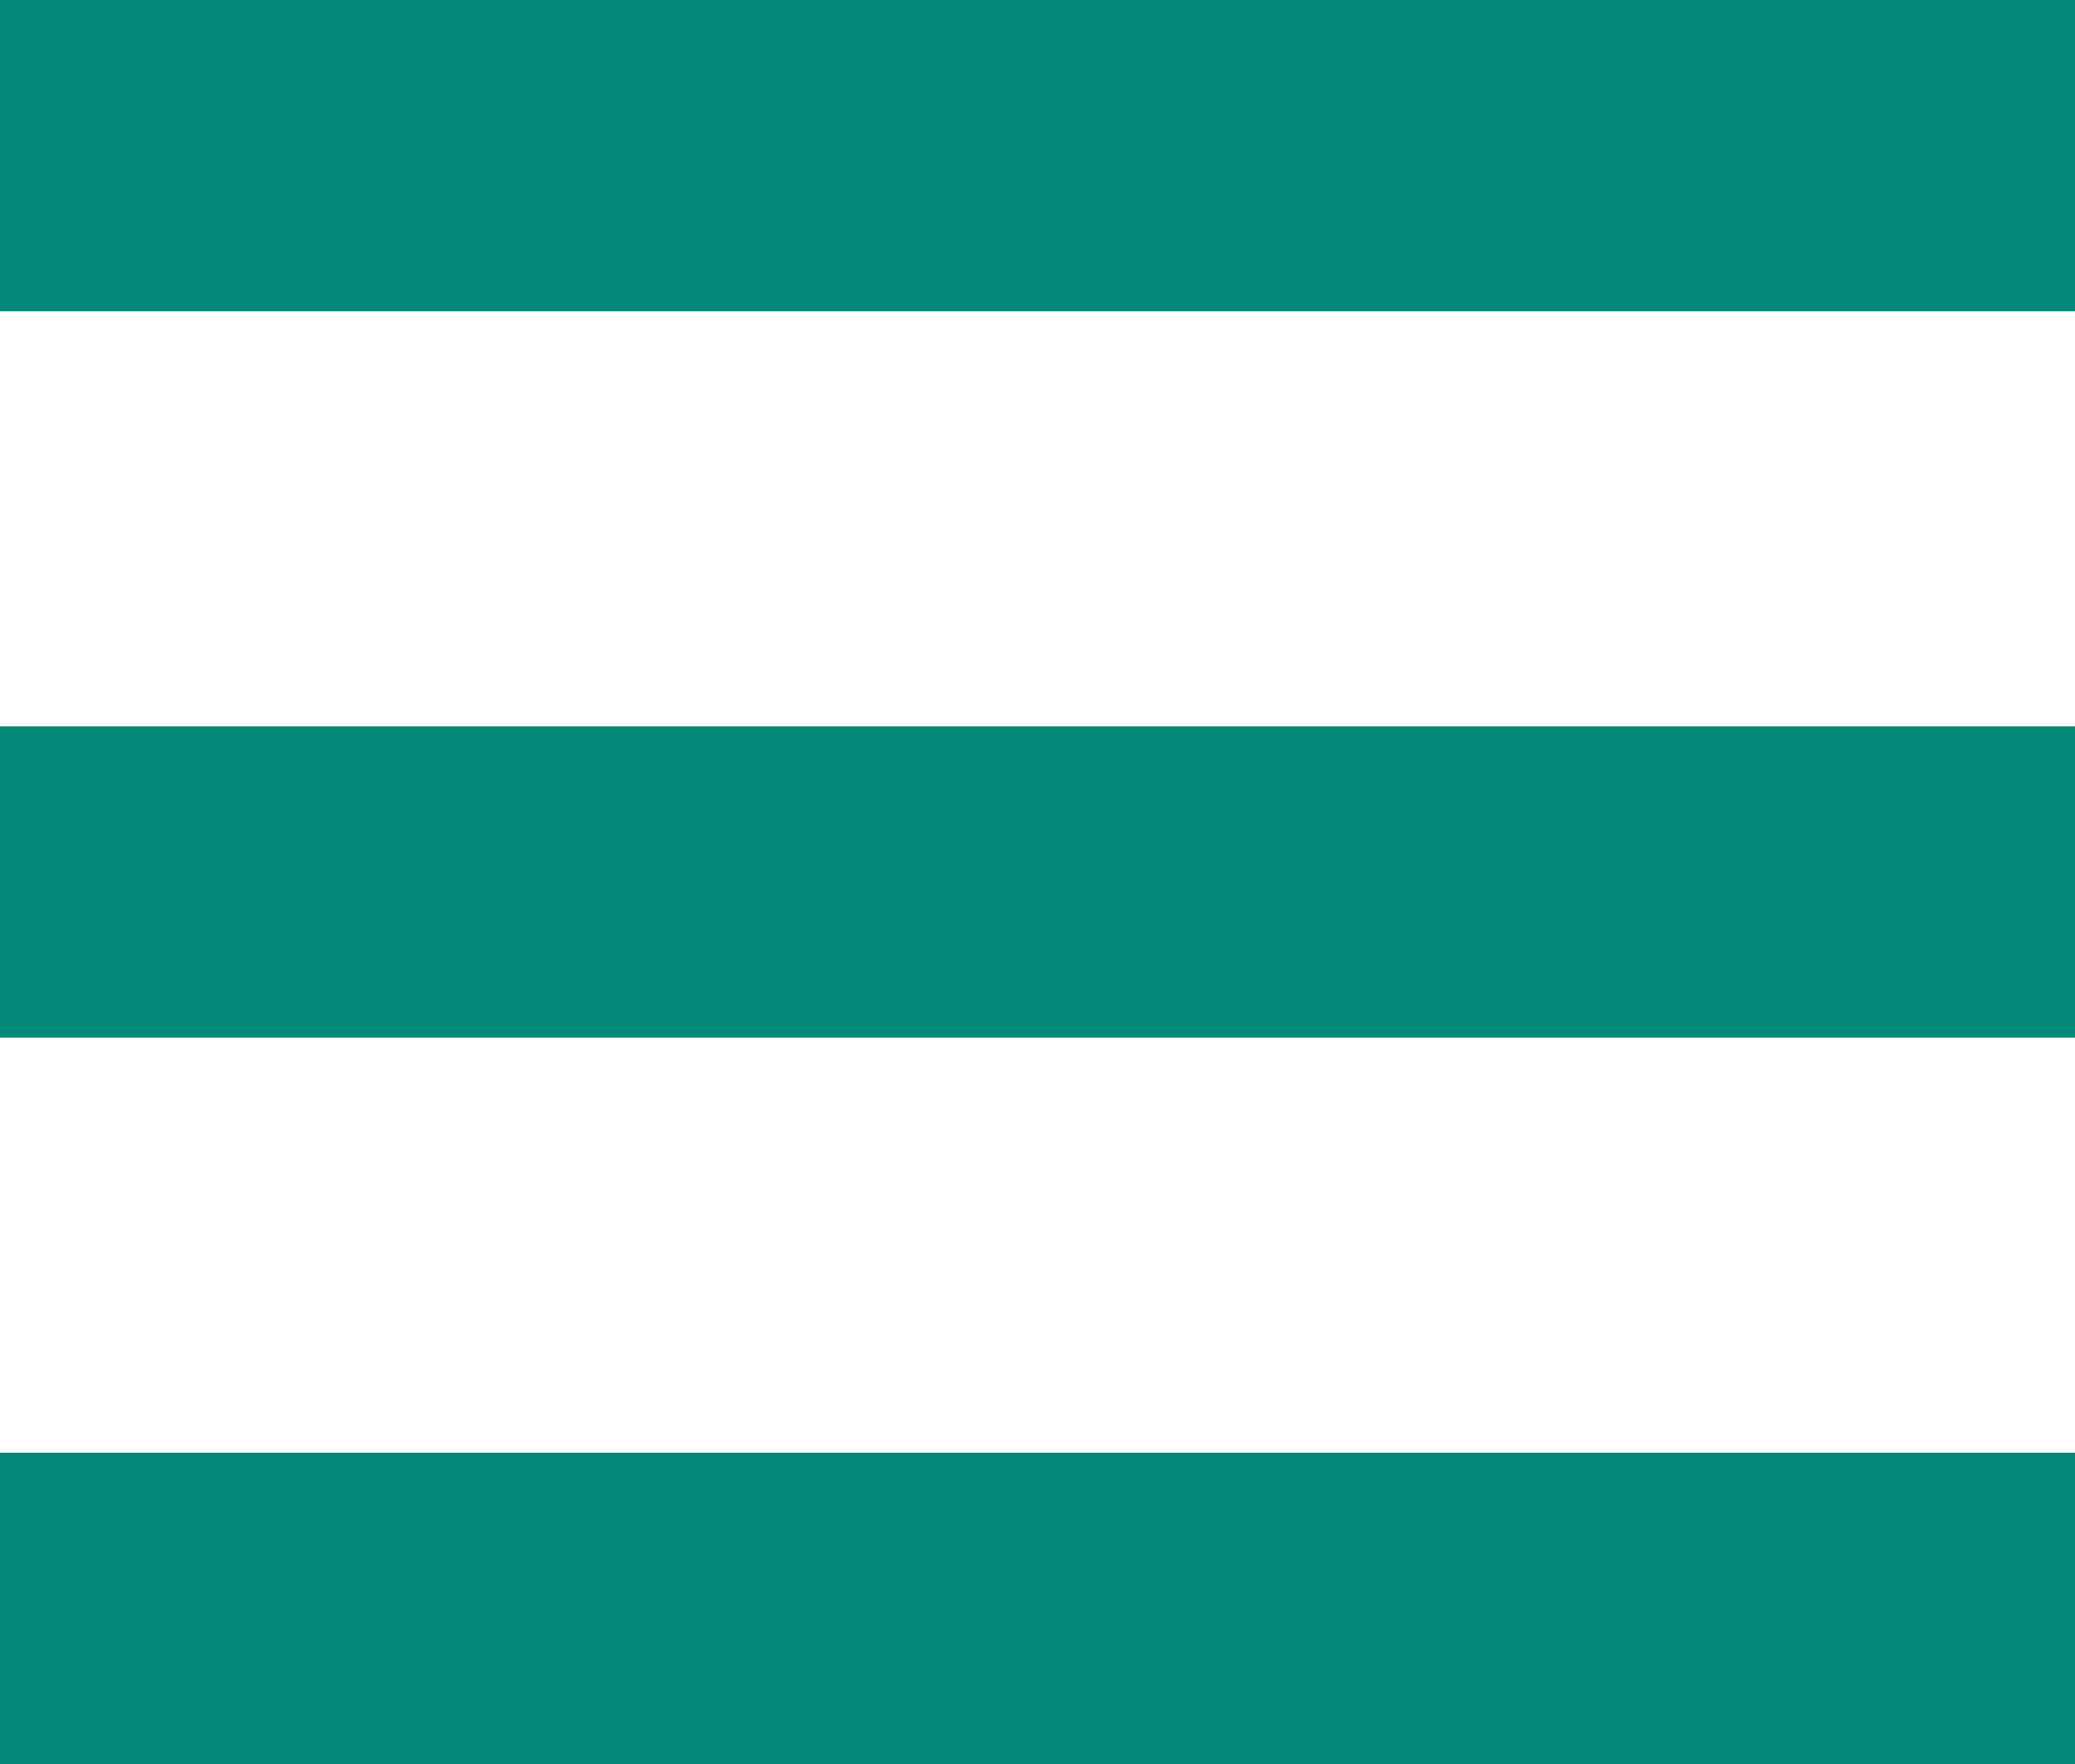
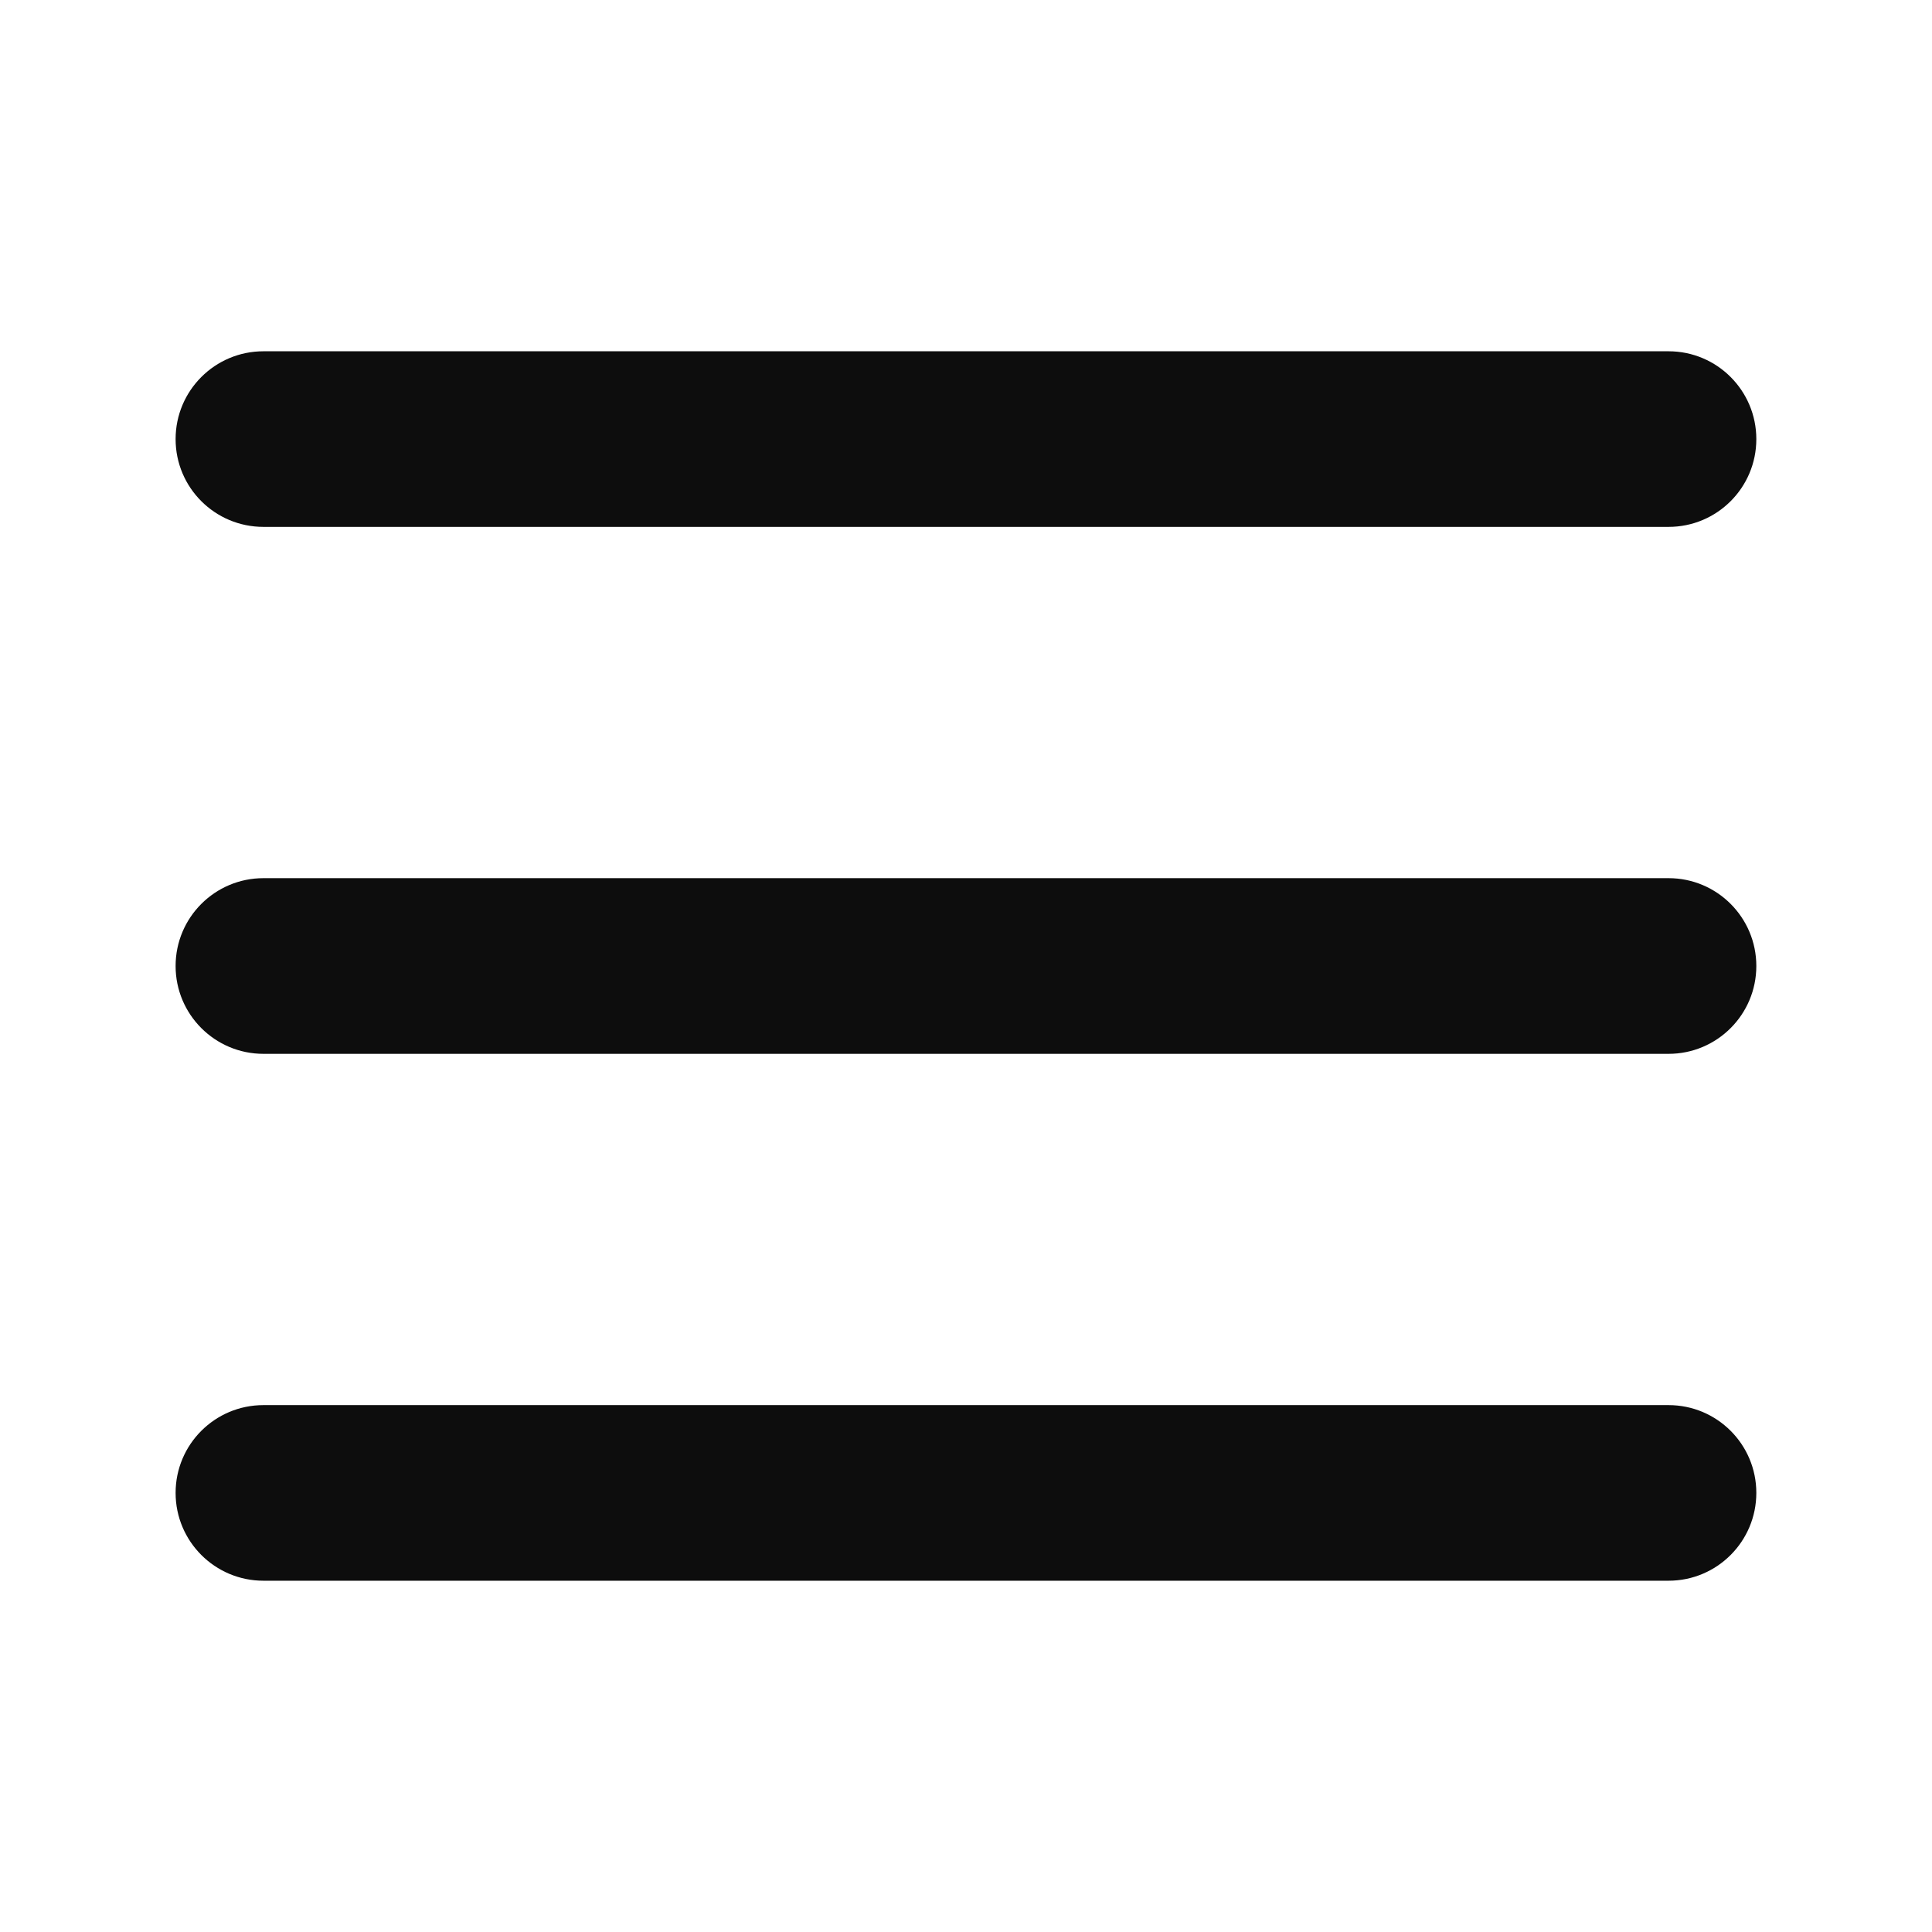
- <svg xmlns="http://www.w3.org/2000/svg" width="20" height="17" viewBox="0 0 20 17" fill="none">
-   <rect width="20" height="3" fill="#02897a" />
-   <rect y="7" width="20" height="3" fill="#02897a" />
-   <rect y="14" width="20" height="3" fill="#02897a" />
+ <svg xmlns="http://www.w3.org/2000/svg" width="28" height="28" viewBox="0 0 28 28" fill="none">
+   <path fill-rule="evenodd" clip-rule="evenodd" d="M2.545 6.364C2.545 5.661 3.115 5.091 3.818 5.091H24.182C24.885 5.091 25.454 5.661 25.454 6.364C25.454 7.067 24.885 7.636 24.182 7.636H3.818C3.115 7.636 2.545 7.067 2.545 6.364ZM2.545 21.636C2.545 20.933 3.115 20.364 3.818 20.364H24.182C24.885 20.364 25.454 20.933 25.454 21.636C25.454 22.339 24.885 22.909 24.182 22.909H3.818C3.115 22.909 2.545 22.339 2.545 21.636ZM3.818 12.727C3.115 12.727 2.545 13.297 2.545 14C2.545 14.703 3.115 15.273 3.818 15.273H24.182C24.885 15.273 25.454 14.703 25.454 14C25.454 13.297 24.885 12.727 24.182 12.727H3.818Z" fill="#0D0D0D" />
</svg>
